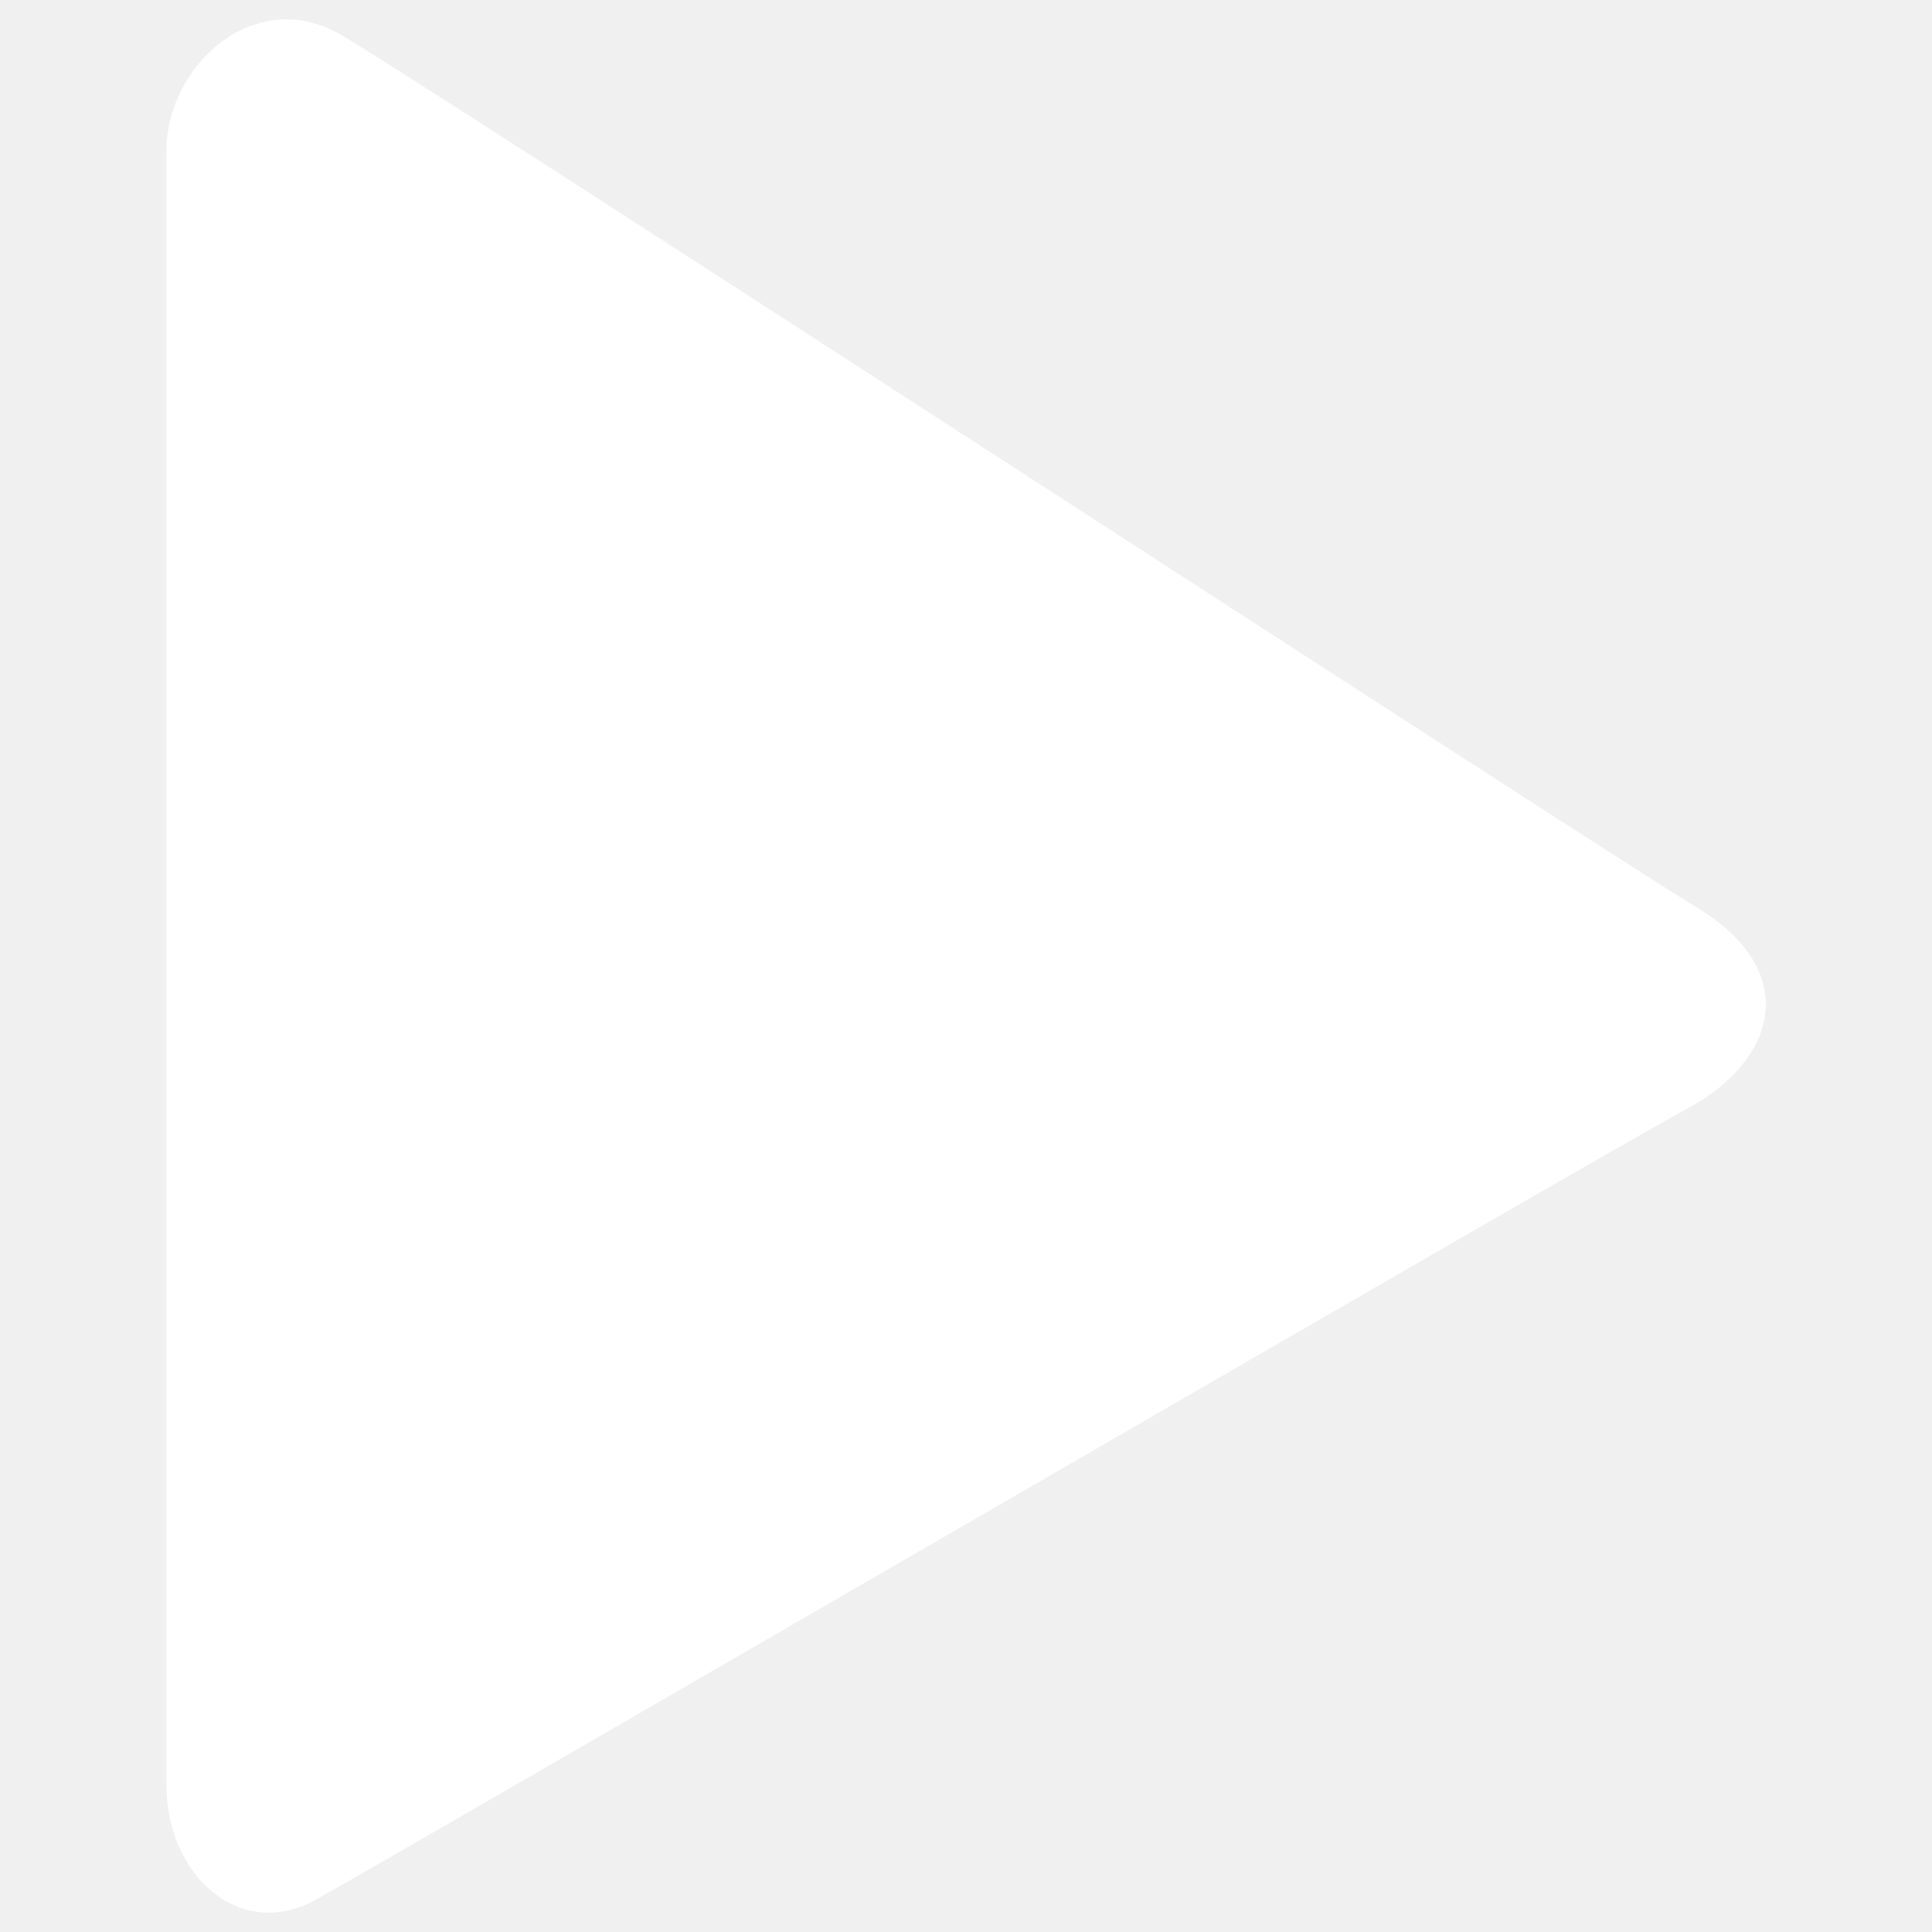
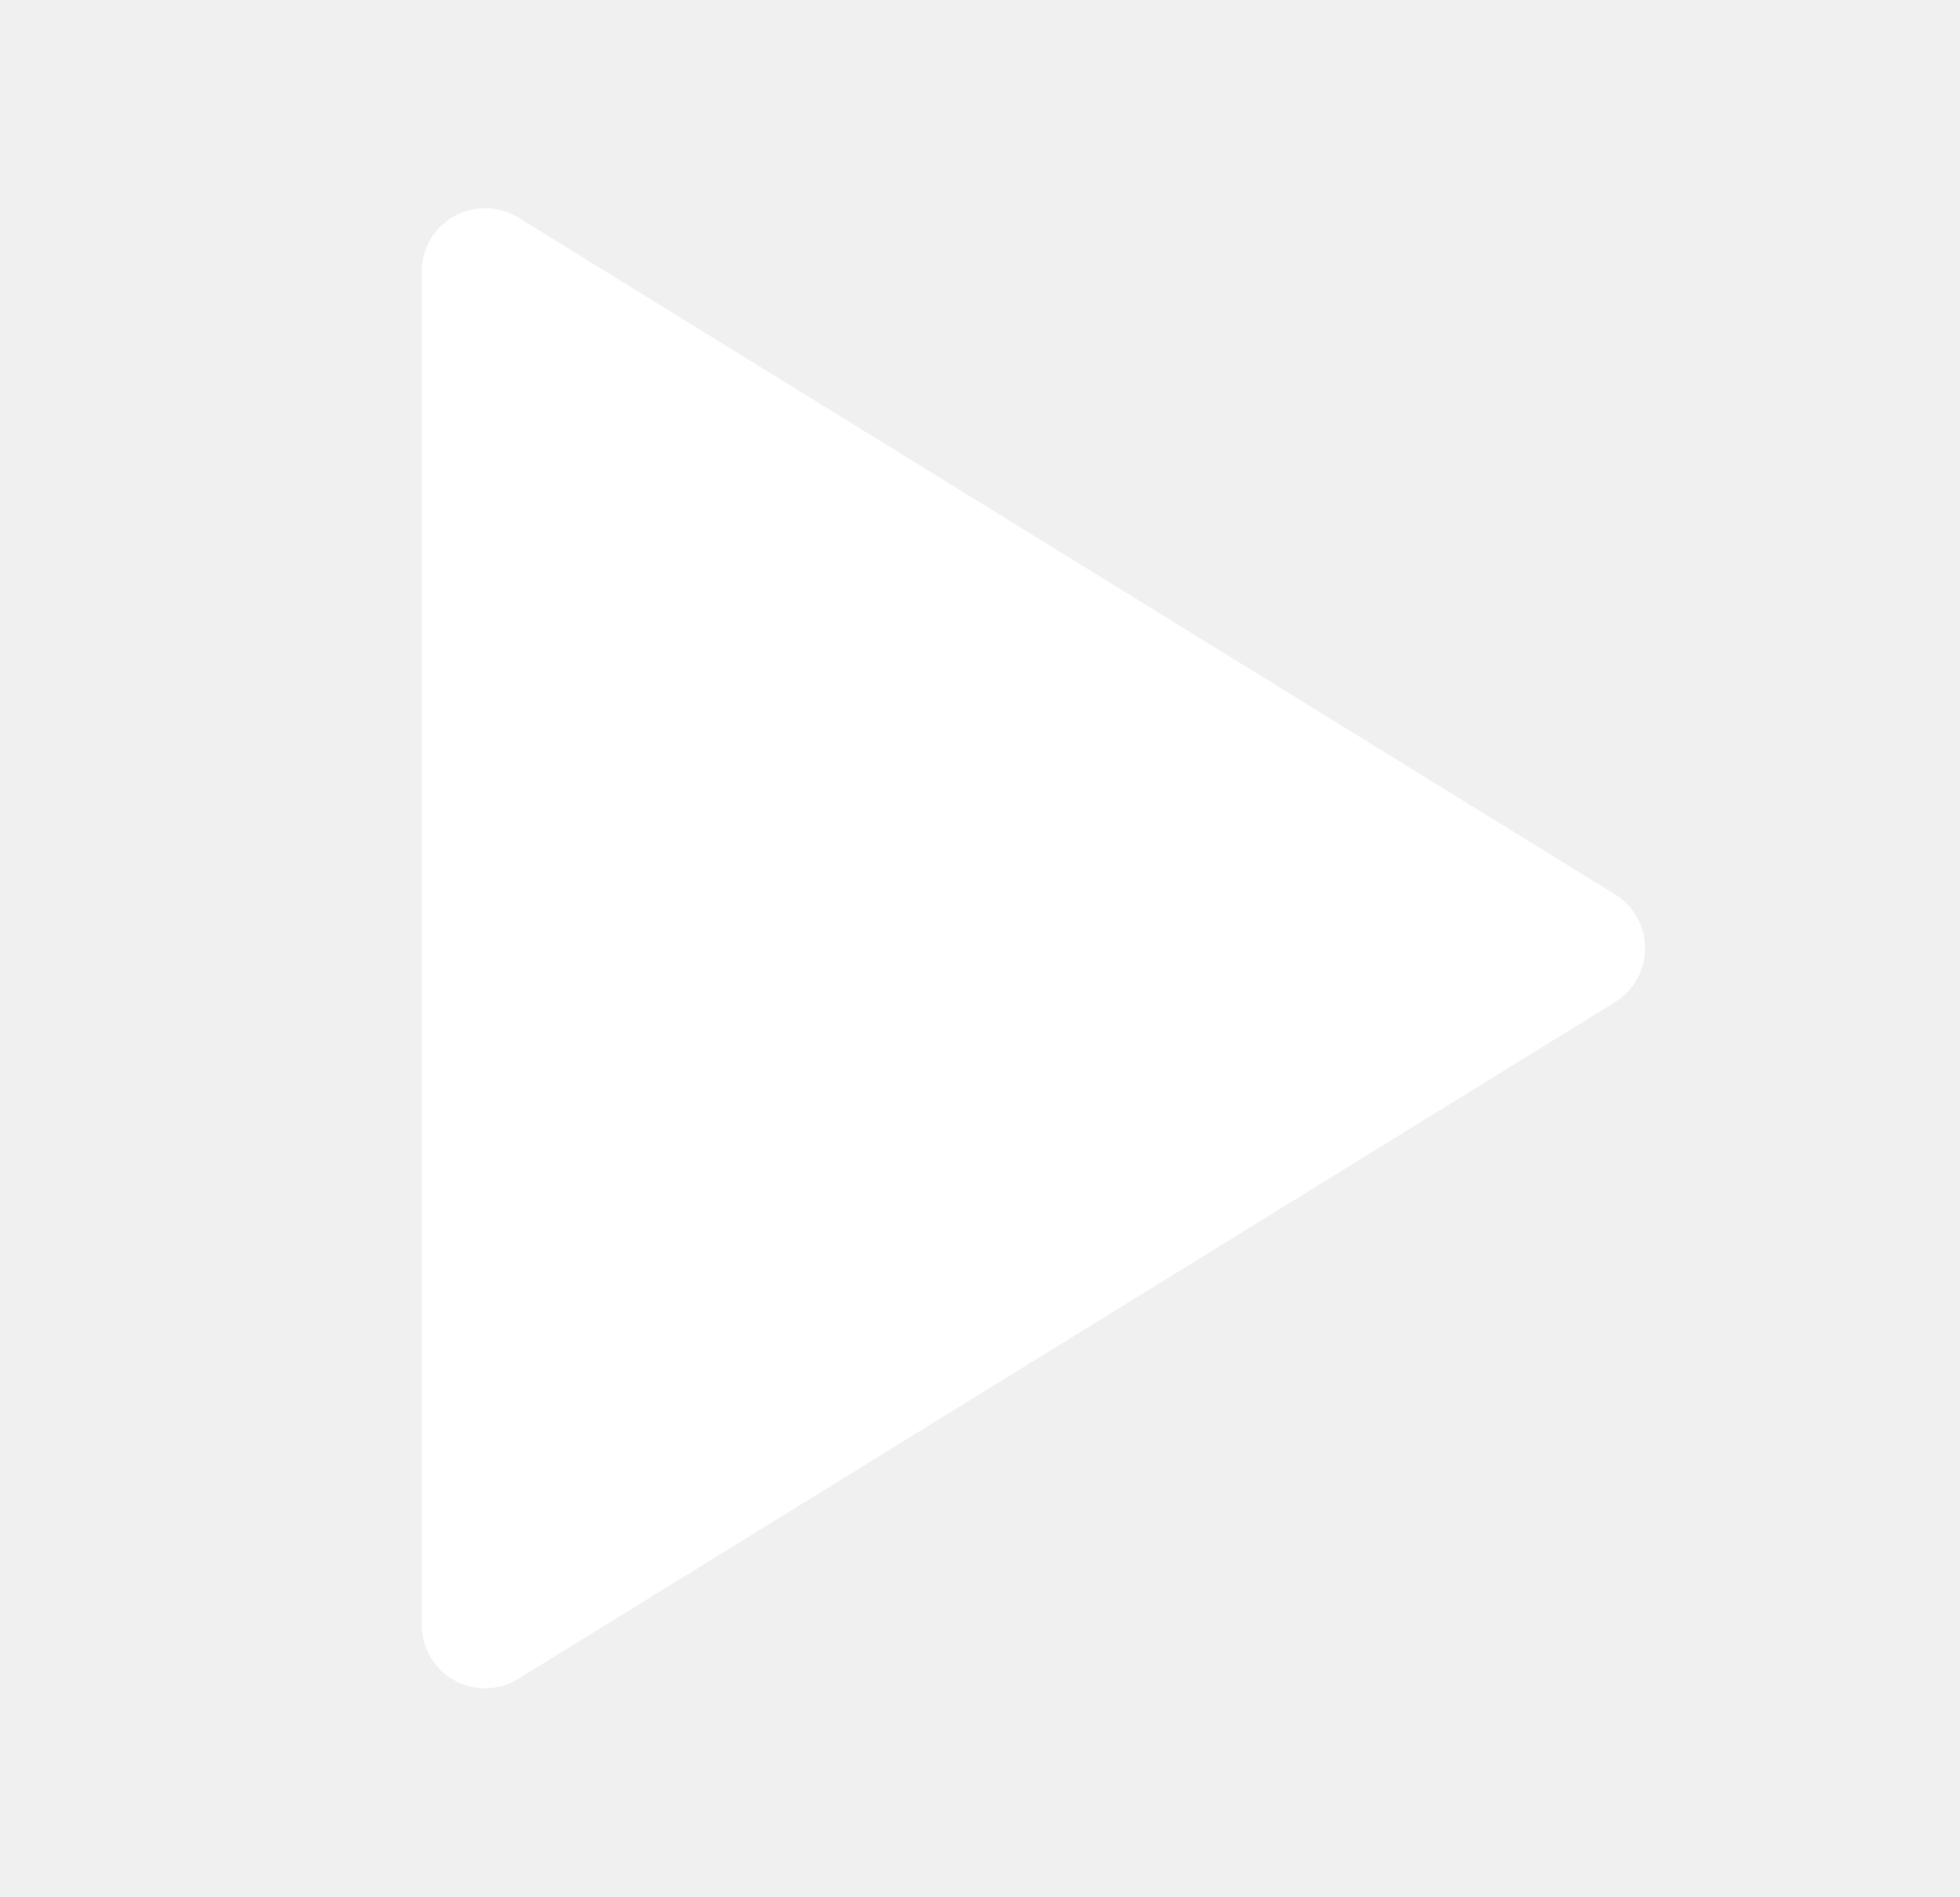
- <svg xmlns="http://www.w3.org/2000/svg" fill="white" x="0px" y="0px" viewBox="0 0 1000 1000" enable-background="new 0 0 1000 1000" xml:space="preserve">
-   <g>
-     <path d="M878.7,470C818.2,433,212.4,38.4,176.3,17.9C131.4-7.9,86.1,34.3,86.1,78.2v845.1c0,48.4,38.7,81.4,77.1,60.1c52.2-29,664.7-385.2,709.8-409.4C920.2,548.8,932.3,502.6,878.7,470z" />
-   </g>
+ <svg xmlns="http://www.w3.org/2000/svg" width="31" height="30" fill="none" viewBox="0 0 31 30">
+   <path fill="#fff" d="M25.545 15.851a1 1 0 000-1.702L8.196 3.441a1 1 0 00-1.525.851v21.416a1 1 0 001.525.85l17.35-10.707z" />
</svg>
